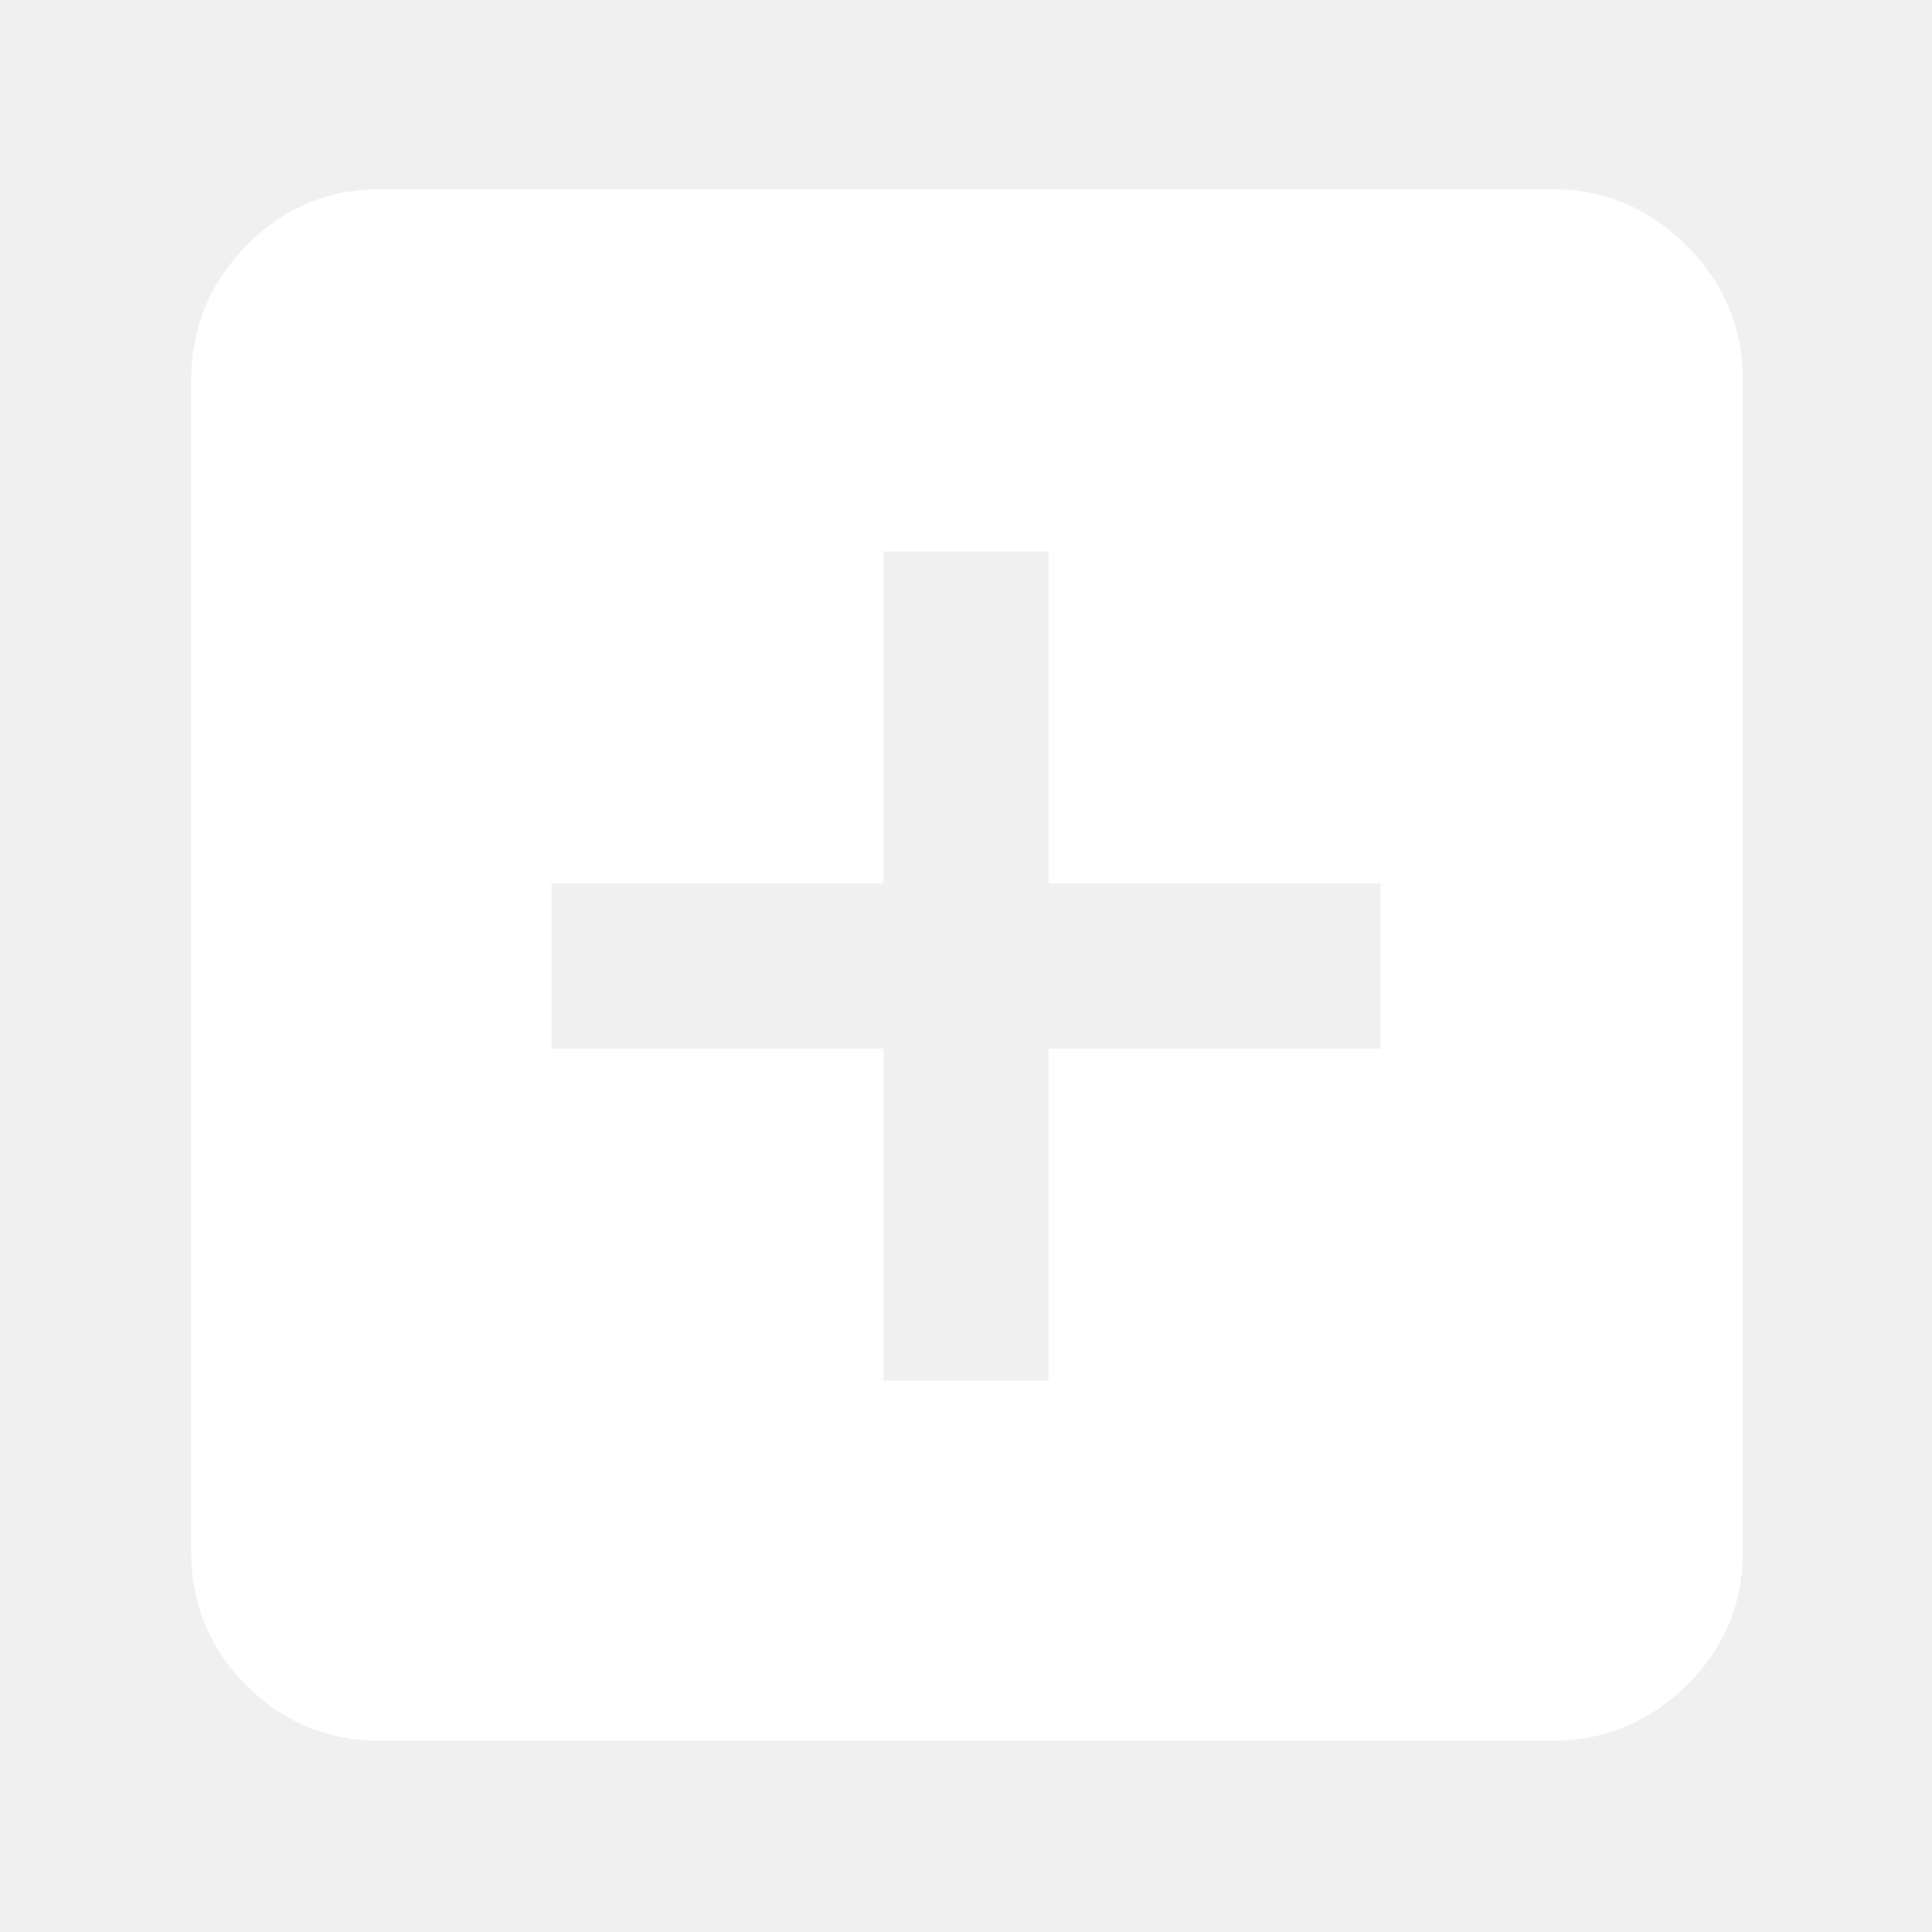
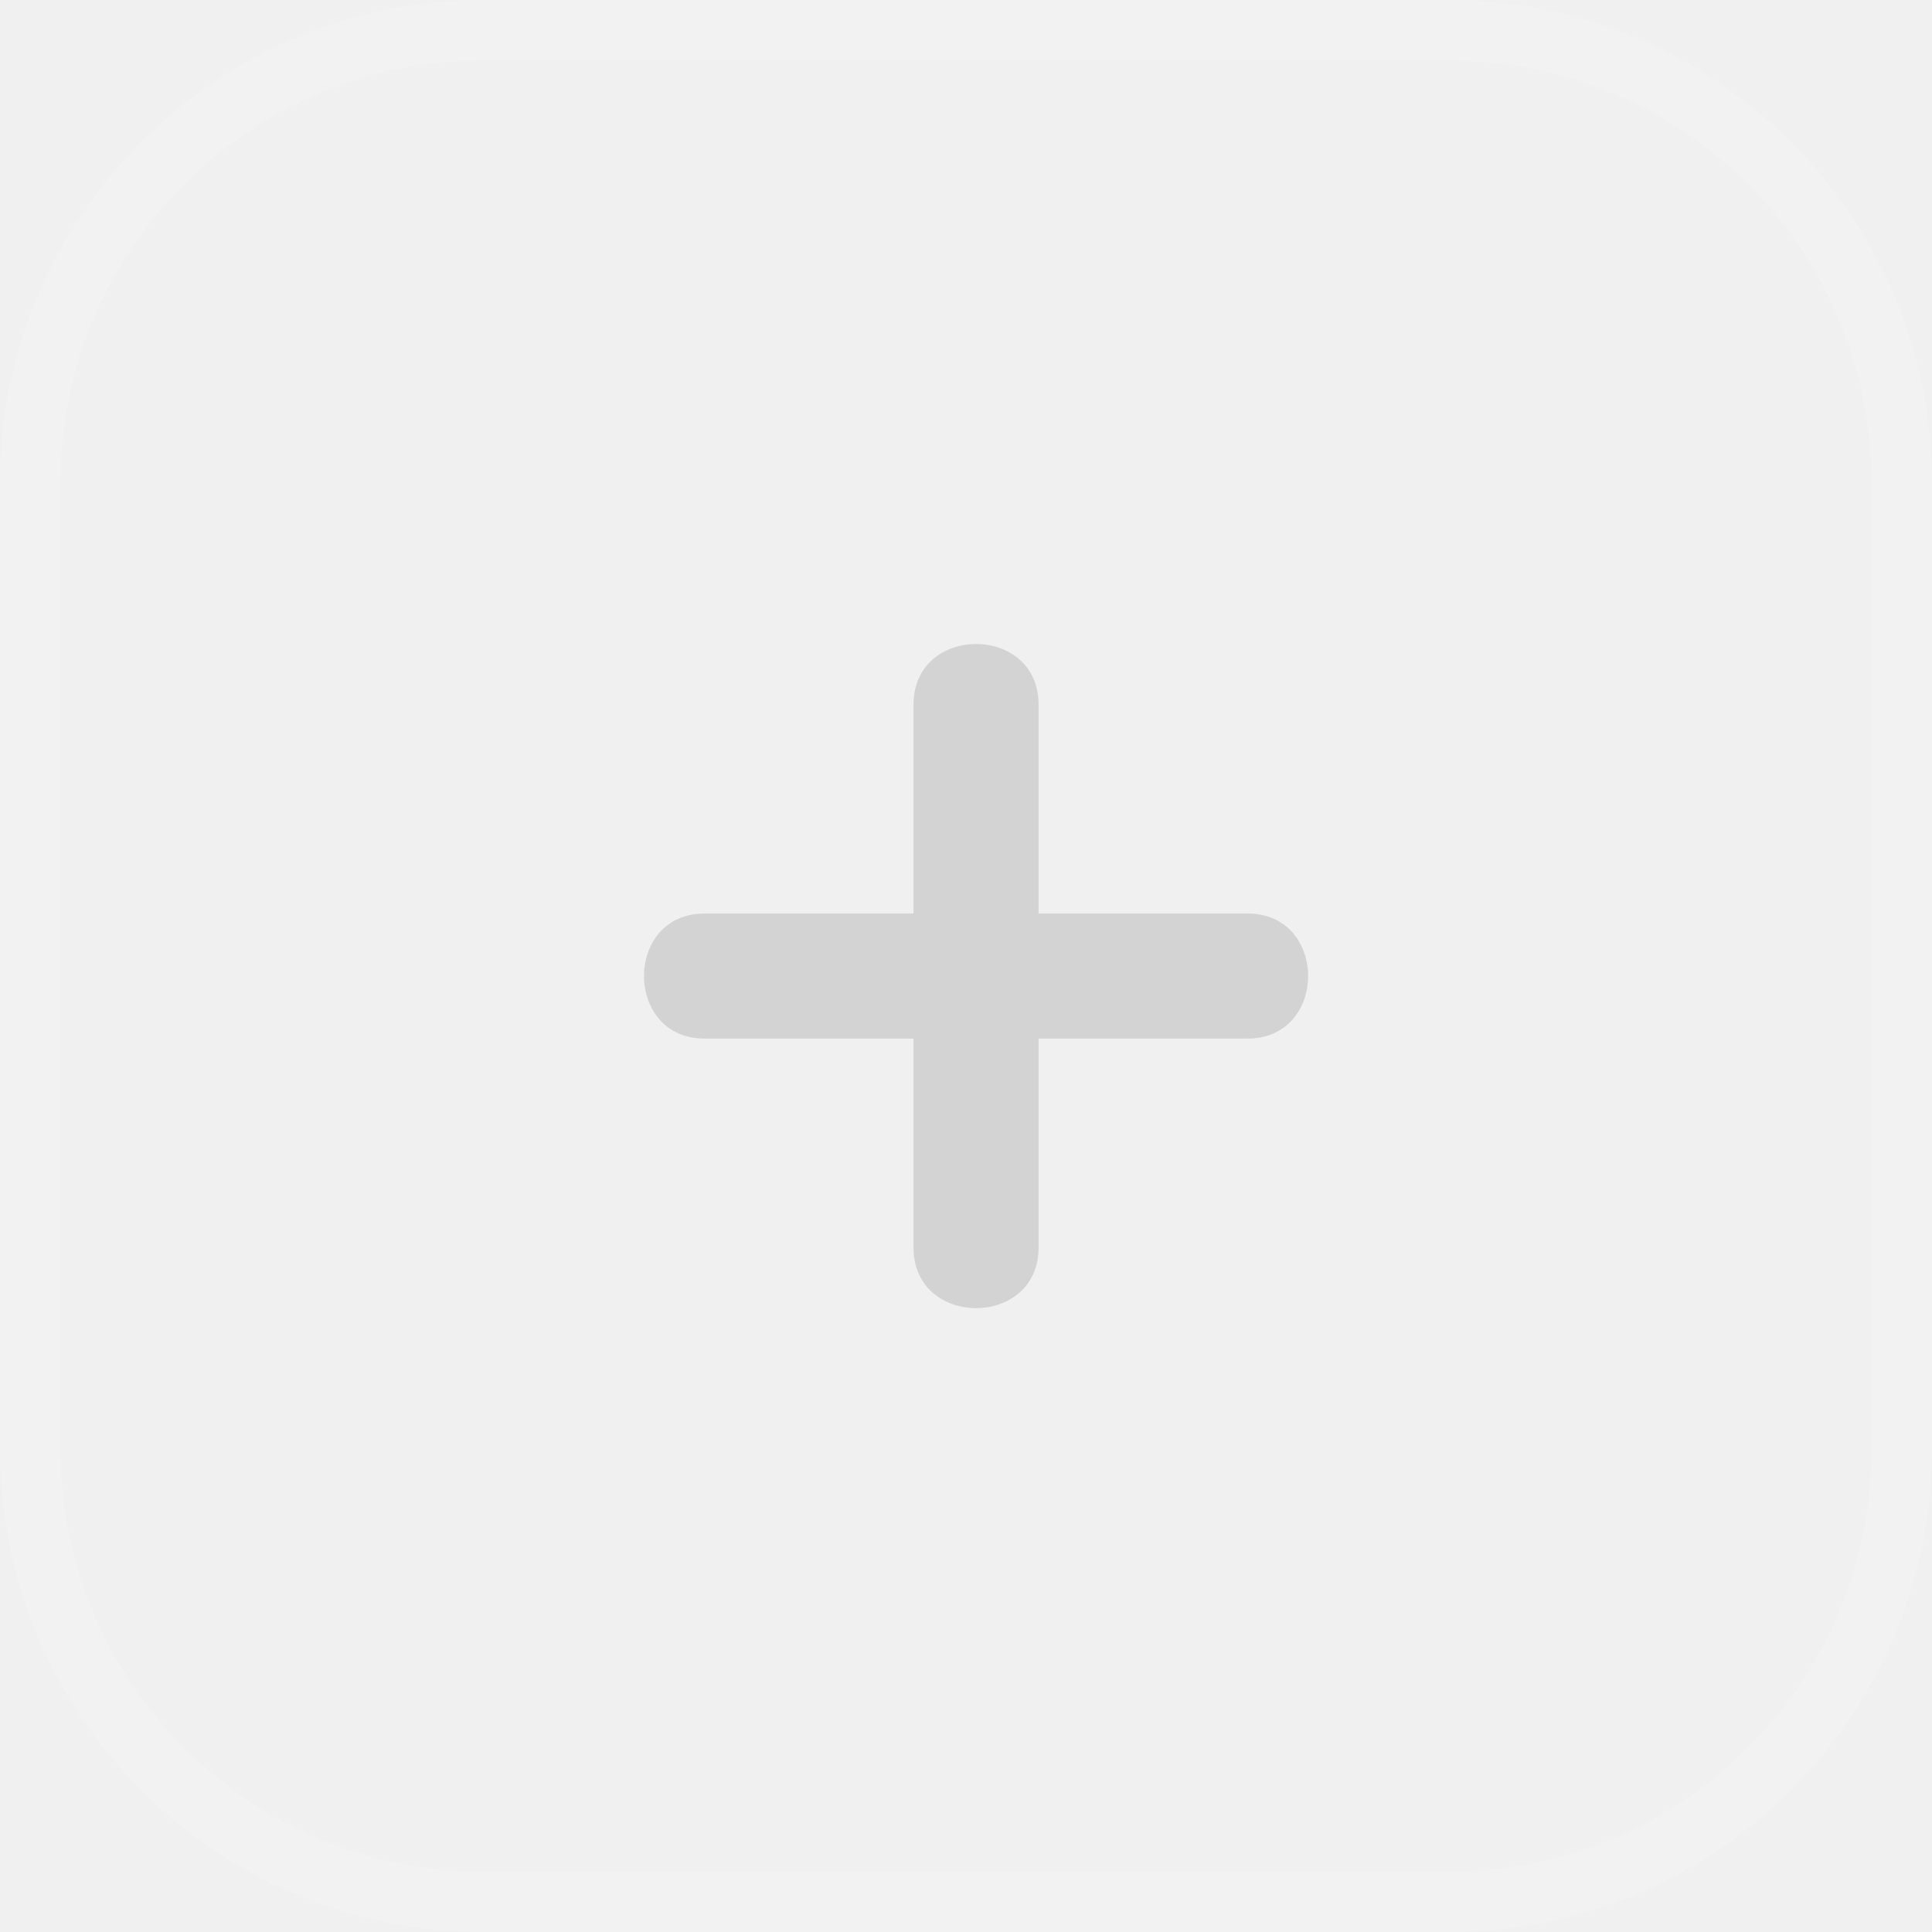
- <svg xmlns="http://www.w3.org/2000/svg" height="48" width="48">
-   <path fill="#fff" d="M21.95 34.3h4.1v-8.25h8.25v-4.1h-8.25V13.7h-4.1v8.25H13.7v4.1h8.25Zm-12.5 8.95q-1.95 0-3.325-1.375Q4.75 40.5 4.75 38.55V9.45q0-1.95 1.375-3.35Q7.5 4.7 9.45 4.7h29.1q1.95 0 3.35 1.4 1.4 1.4 1.4 3.35v29.1q0 1.95-1.4 3.325-1.4 1.375-3.35 1.375Z" />
+ <svg xmlns="http://www.w3.org/2000/svg" width="32" height="32" viewBox="0 0 32 32" fill="none">
+   <rect x="0.5" y="0.5" width="31" height="31" rx="7.5" stroke="#F2F2F2" />
+   <path d="M20.665 15.131H17.202V11.668C17.202 10.333 15.131 10.333 15.131 11.668V15.131H11.668C10.333 15.131 10.333 17.202 11.668 17.202H15.131V20.665C15.131 22.001 17.202 22.001 17.202 20.665V17.202H20.665C22 17.202 22 15.131 20.665 15.131Z" fill="#D3D3D3" />
</svg>
